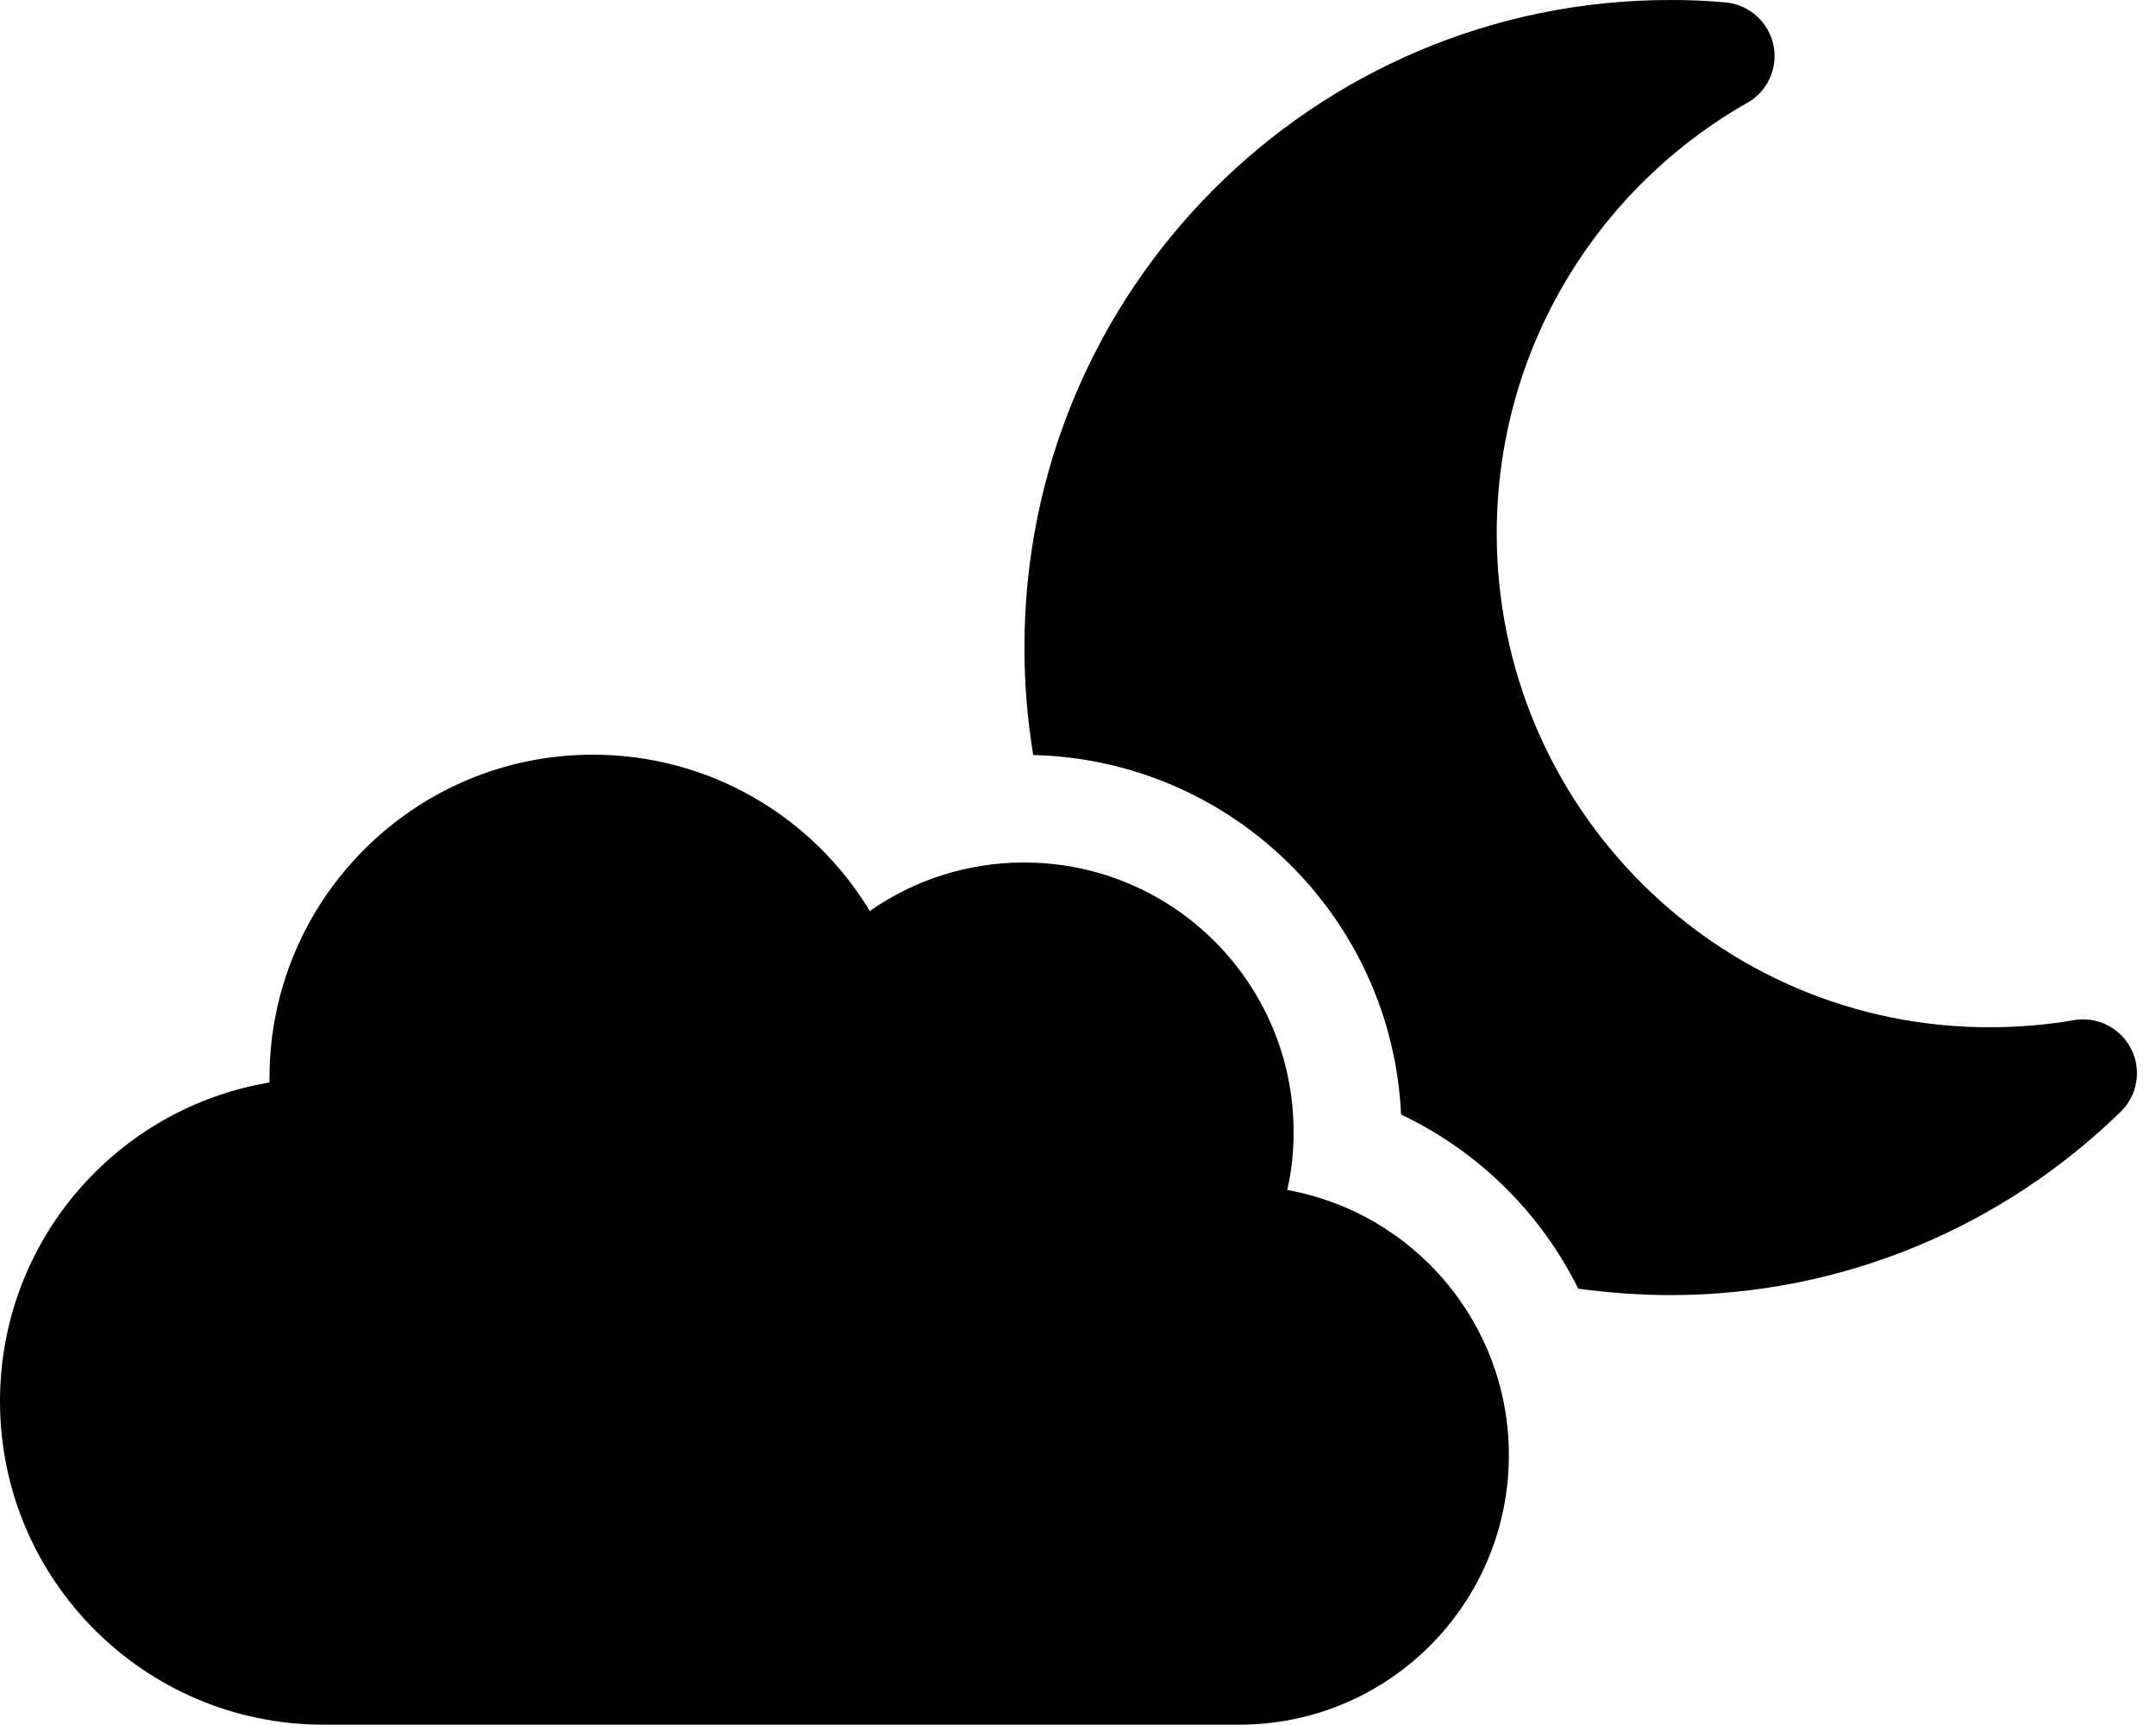
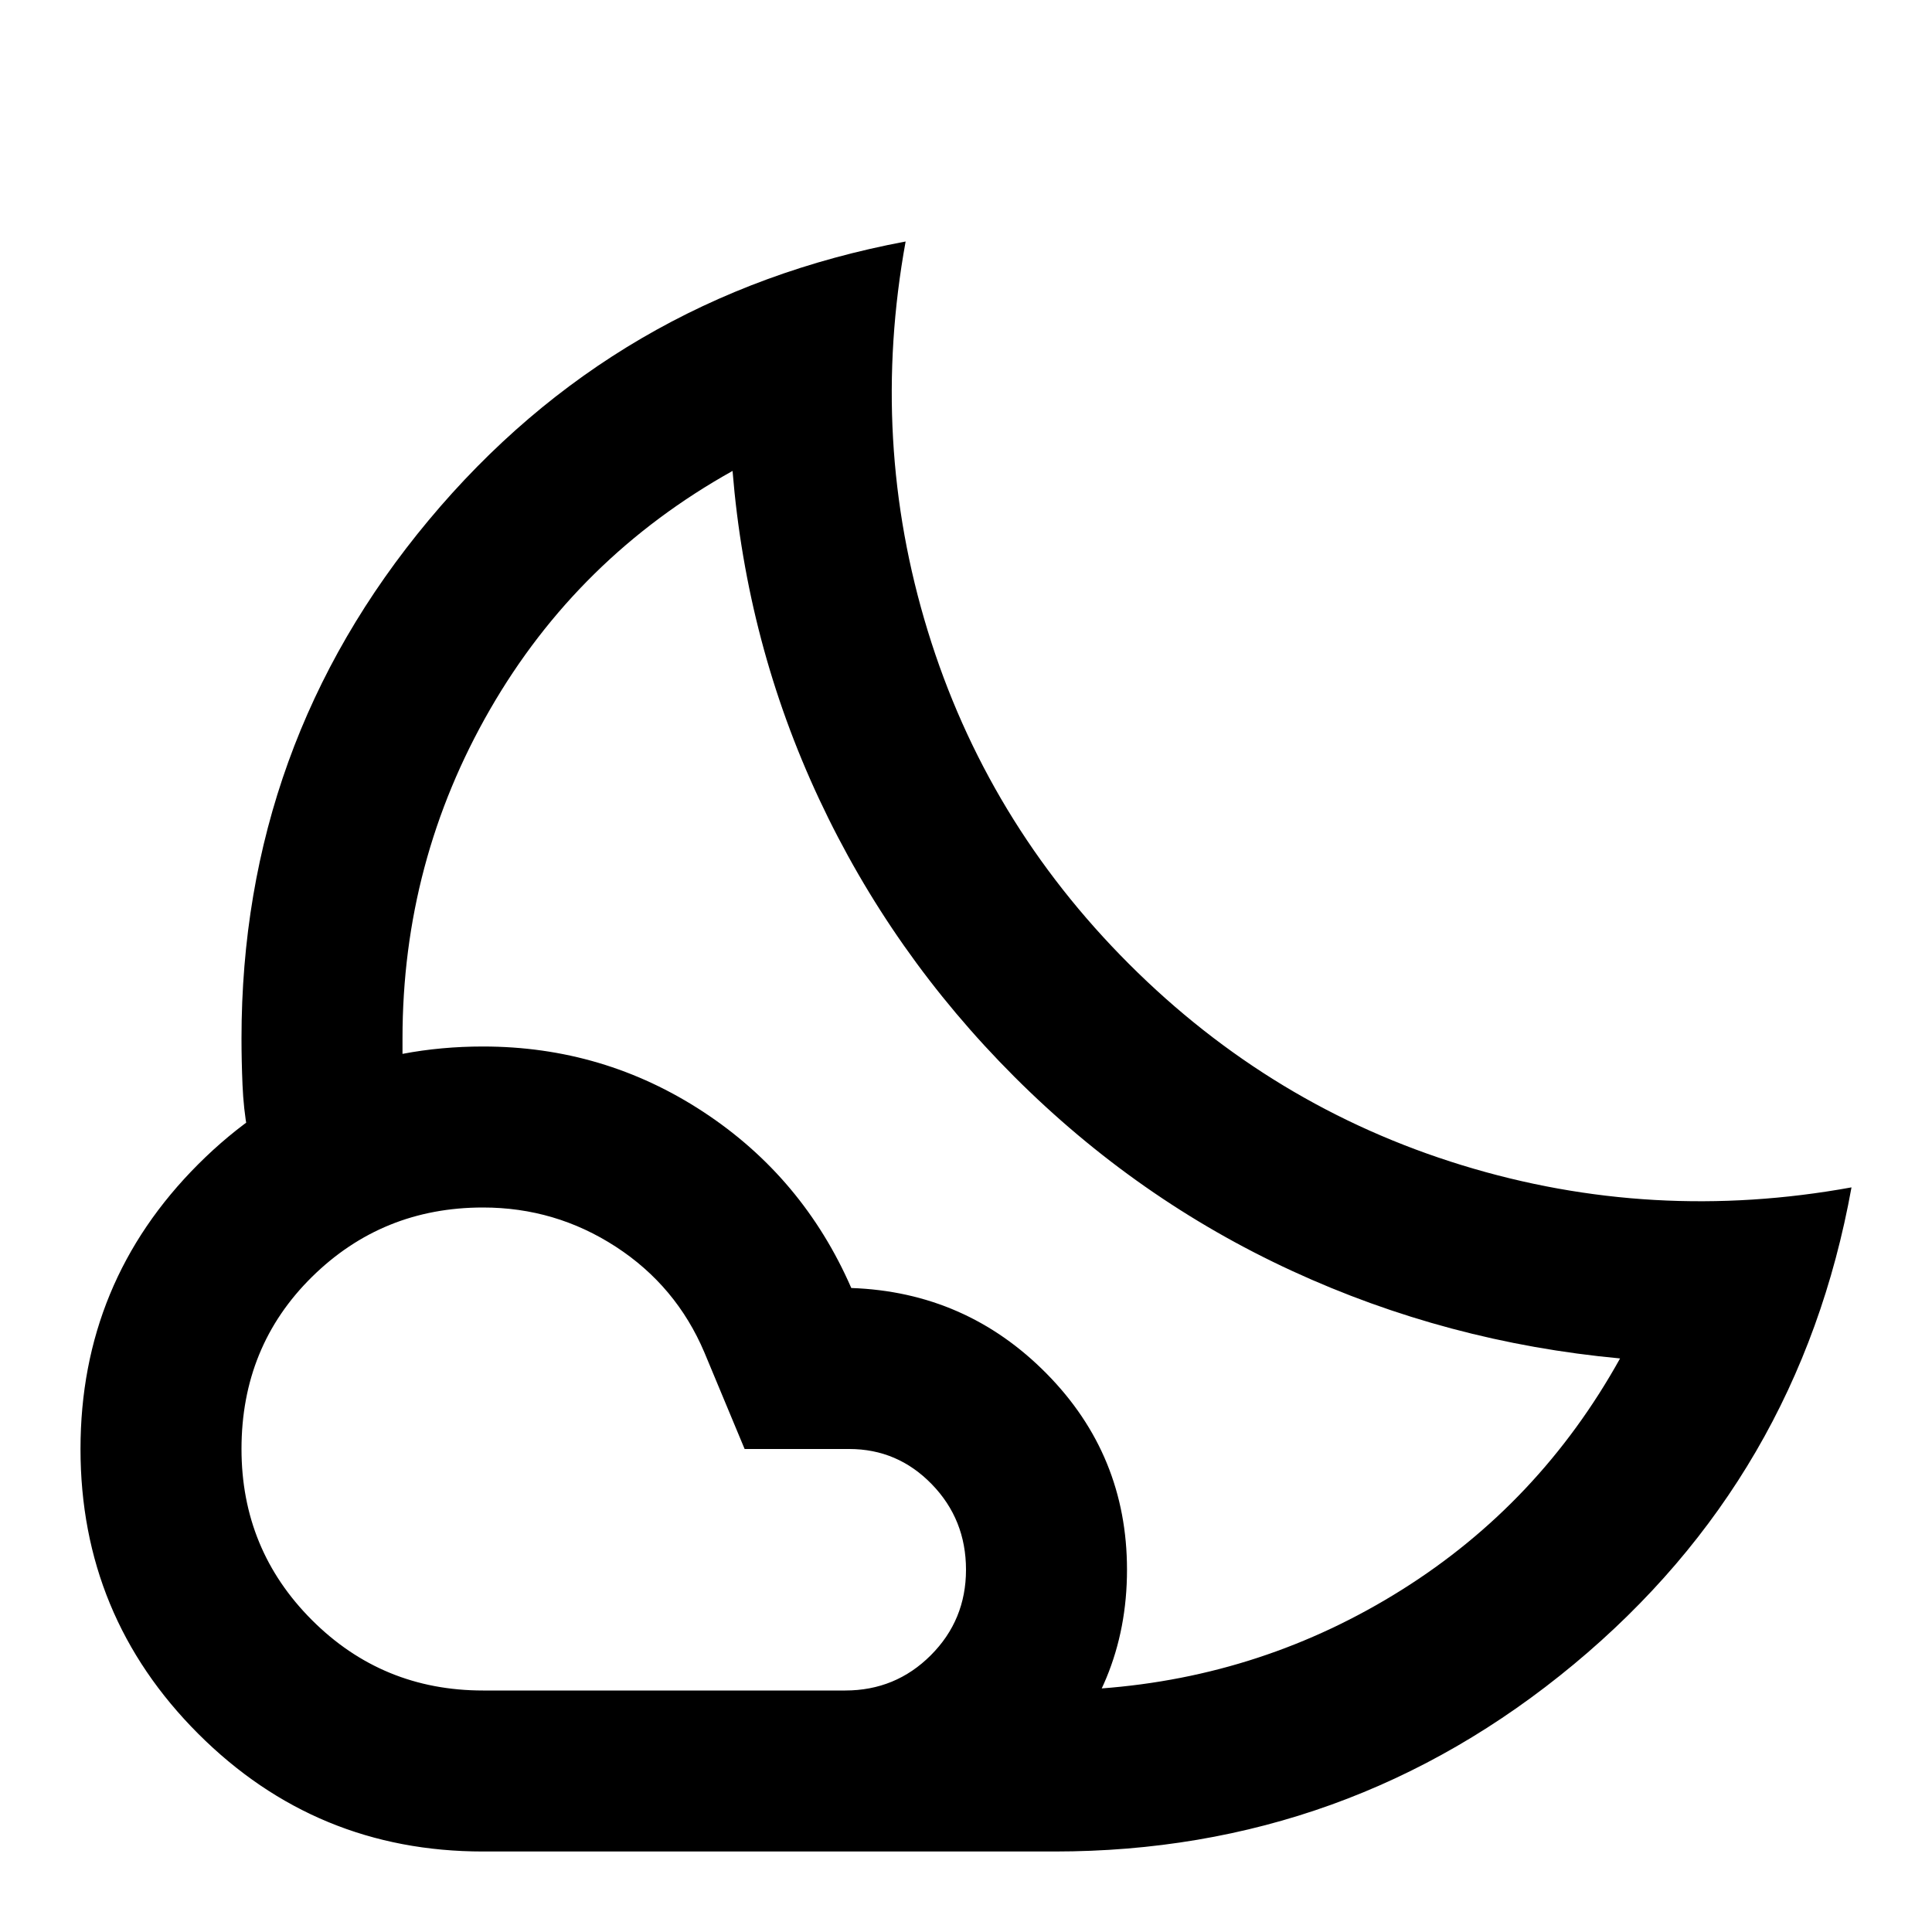
- <svg xmlns="http://www.w3.org/2000/svg" viewBox="0 0 640 512">
-   <path d="M495.8 0c5.5 0 10.9 .2 16.3 .7c7 .6 12.8 5.7 14.3 12.5s-1.6 13.9-7.7 17.3c-44.4 25.2-74.4 73-74.4 127.8c0 81 65.5 146.6 146.2 146.6c8.6 0 17-.7 25.1-2.1c6.9-1.2 13.8 2.2 17 8.5s1.9 13.8-3.1 18.7c-34.5 33.6-81.7 54.4-133.6 54.4c-9.3 0-18.4-.7-27.4-1.9c-11.2-22.6-29.8-40.9-52.6-51.7c-2.7-58.5-50.3-105.3-109.2-106.7c-1.7-10.4-2.6-21-2.6-31.8C304 86.1 389.8 0 495.8 0zM447.9 431.9c0 44.2-35.8 80-80 80H96c-53 0-96-43-96-96c0-47.6 34.6-87 80-94.6l0-1.3c0-53 43-96 96-96c34.9 0 65.4 18.6 82.2 46.4c13-9.1 28.8-14.4 45.8-14.4c44.2 0 80 35.8 80 80c0 5.9-.6 11.7-1.9 17.2c37.4 6.7 65.8 39.4 65.8 78.7z" />
+ <svg xmlns="http://www.w3.org/2000/svg" height="24" viewBox="0 -960 960 960" width="24">
+   <path d="M504-425Zm20 385H420l20-12.5q20-12.5 43.5-28t43.5-28l20-12.5q81-6 149.5-49T805-285q-86-8-163-43.5T504-425q-61-61-97-138t-43-163q-77 43-120.5 118.5T200-444v12l-12 5.5q-12 5.5-26.5 11.5T135-403.5l-12 5.5q-2-11-2.5-23t-.5-23q0-146 93-257.5T450-840q-18 99 11 193.5T561-481q71 71 165.5 100T920-370q-26 144-138 237T524-40Zm-284-80h180q25 0 42.5-17.5T480-180q0-25-17-42.5T422-240h-52l-20-48q-14-33-44-52.5T240-360q-50 0-85 34.5T120-240q0 50 35 85t85 35Zm0 80q-83 0-141.5-58.5T40-240q0-83 58.5-141.5T240-440q60 0 109.5 32.5T423-320q57 2 97 42.5t40 97.5q0 58-41 99t-99 41H240Z" />
</svg>
